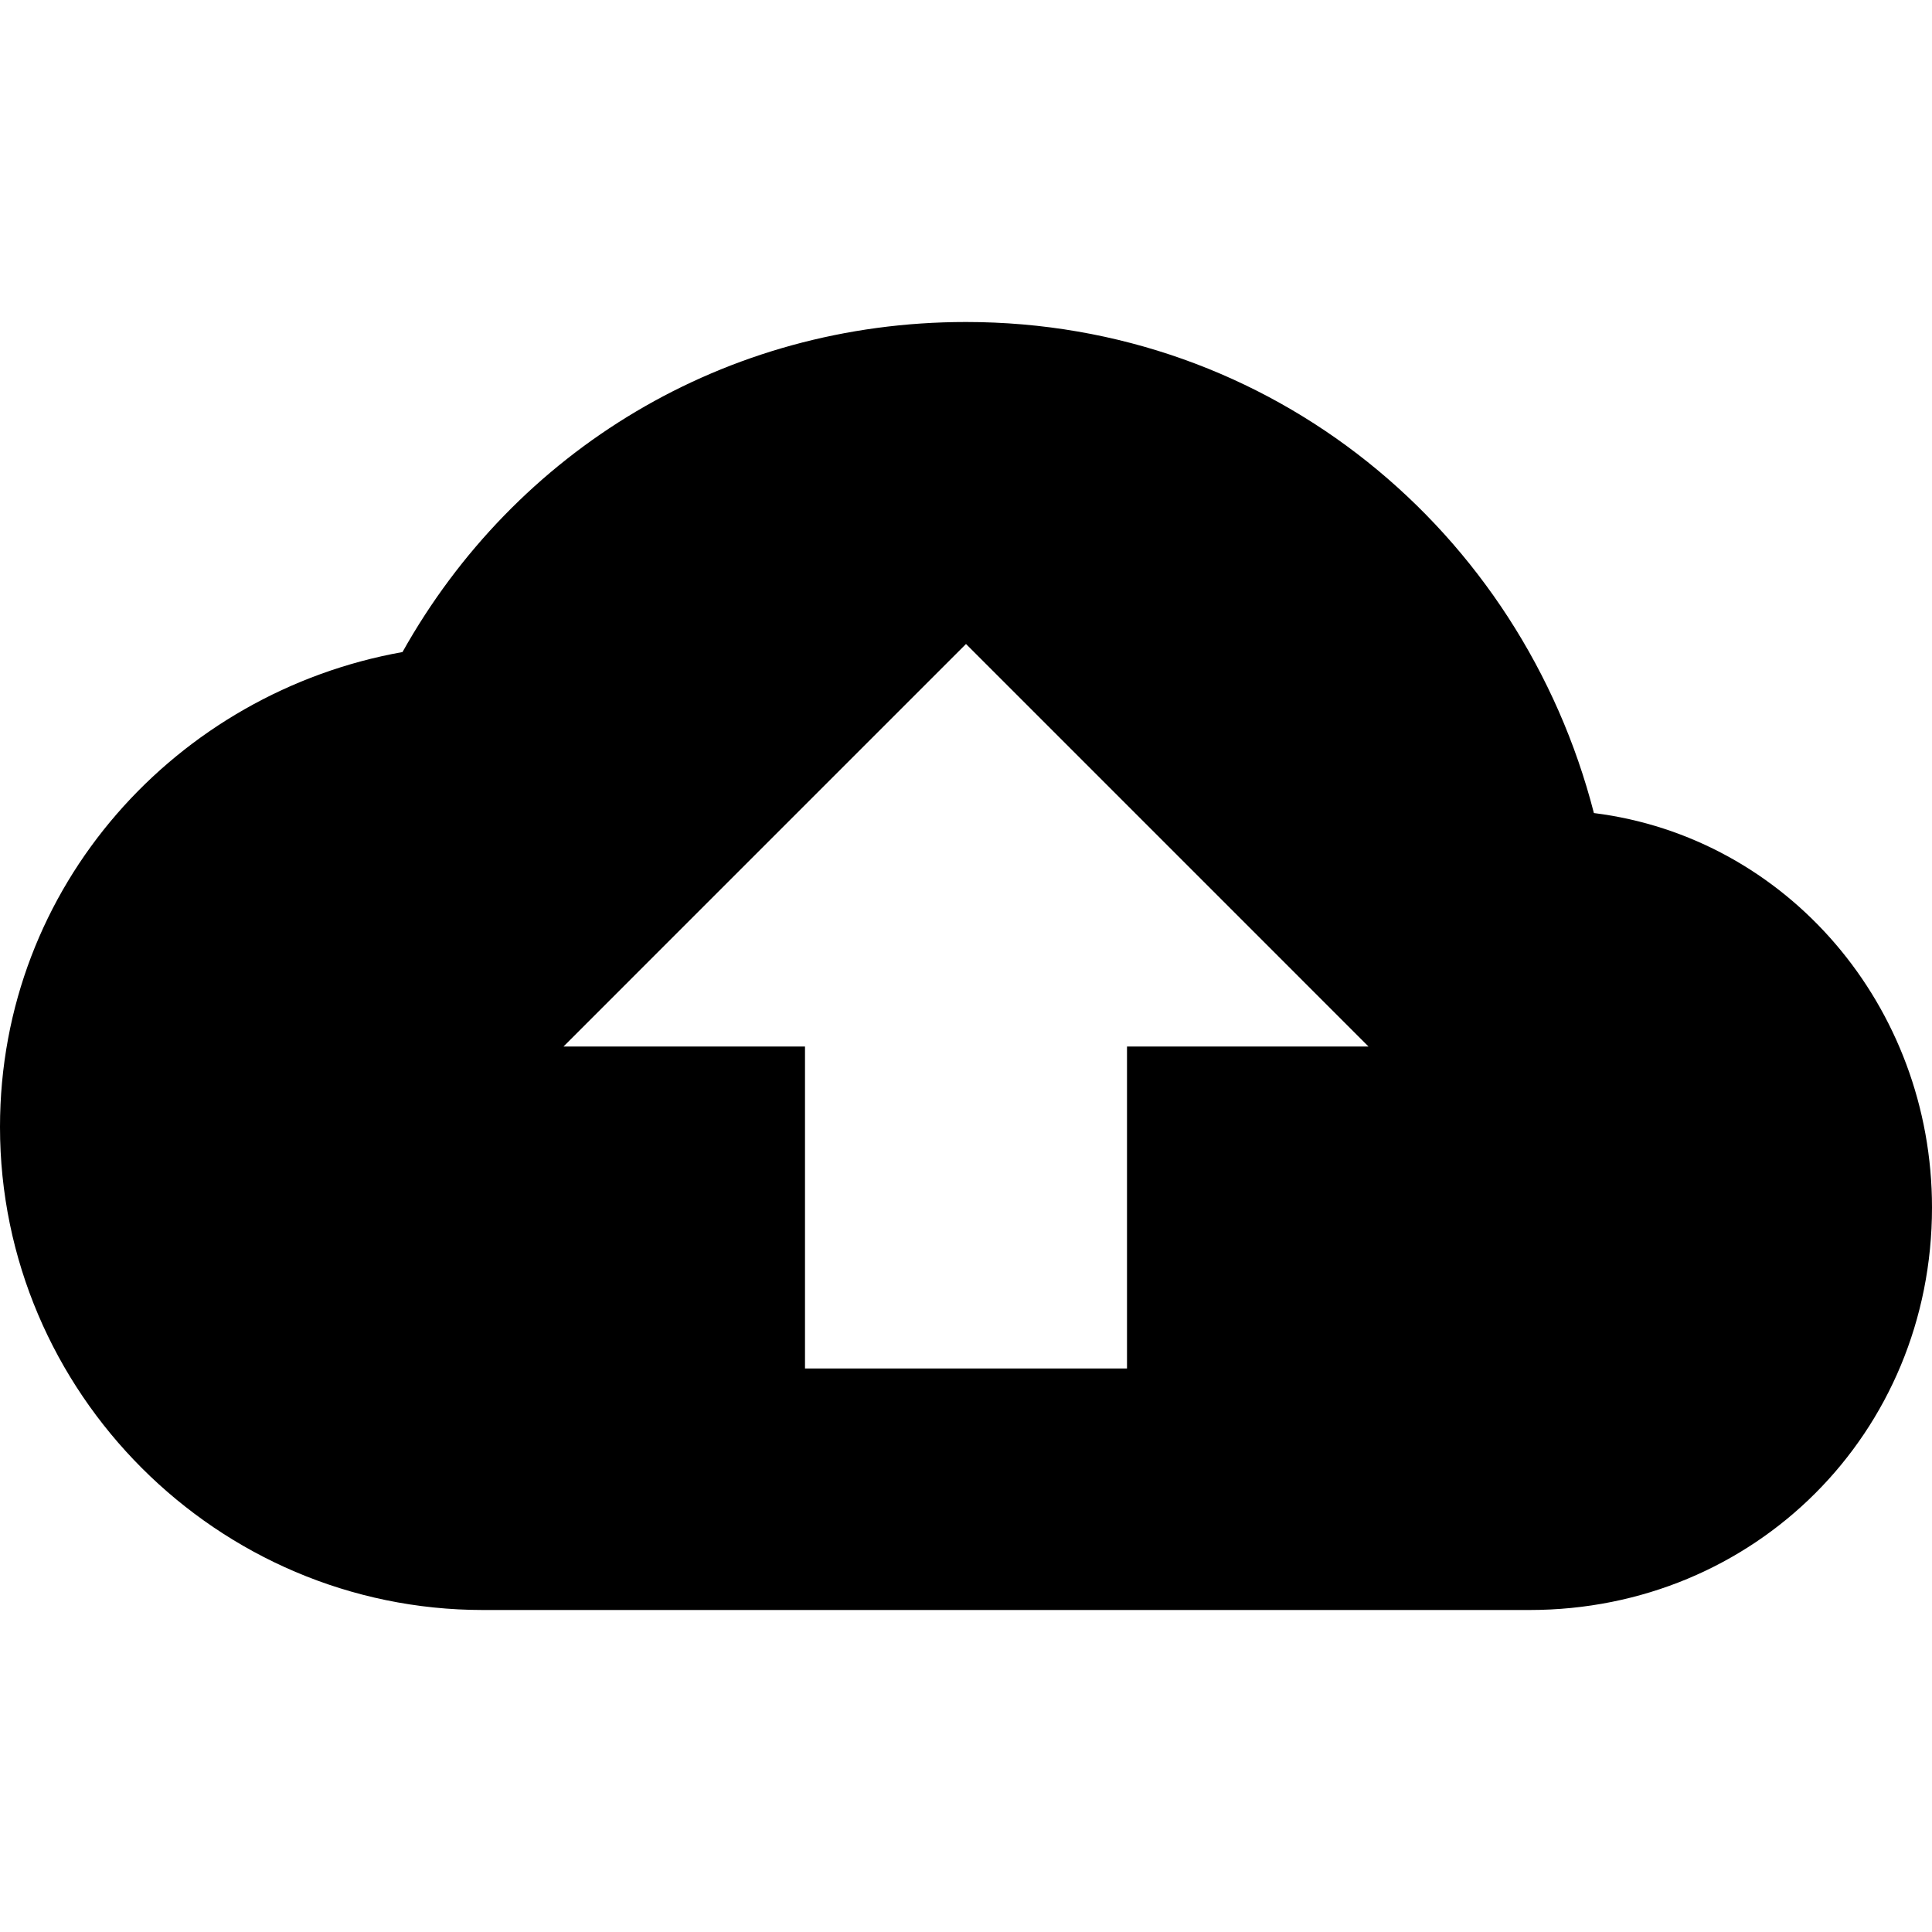
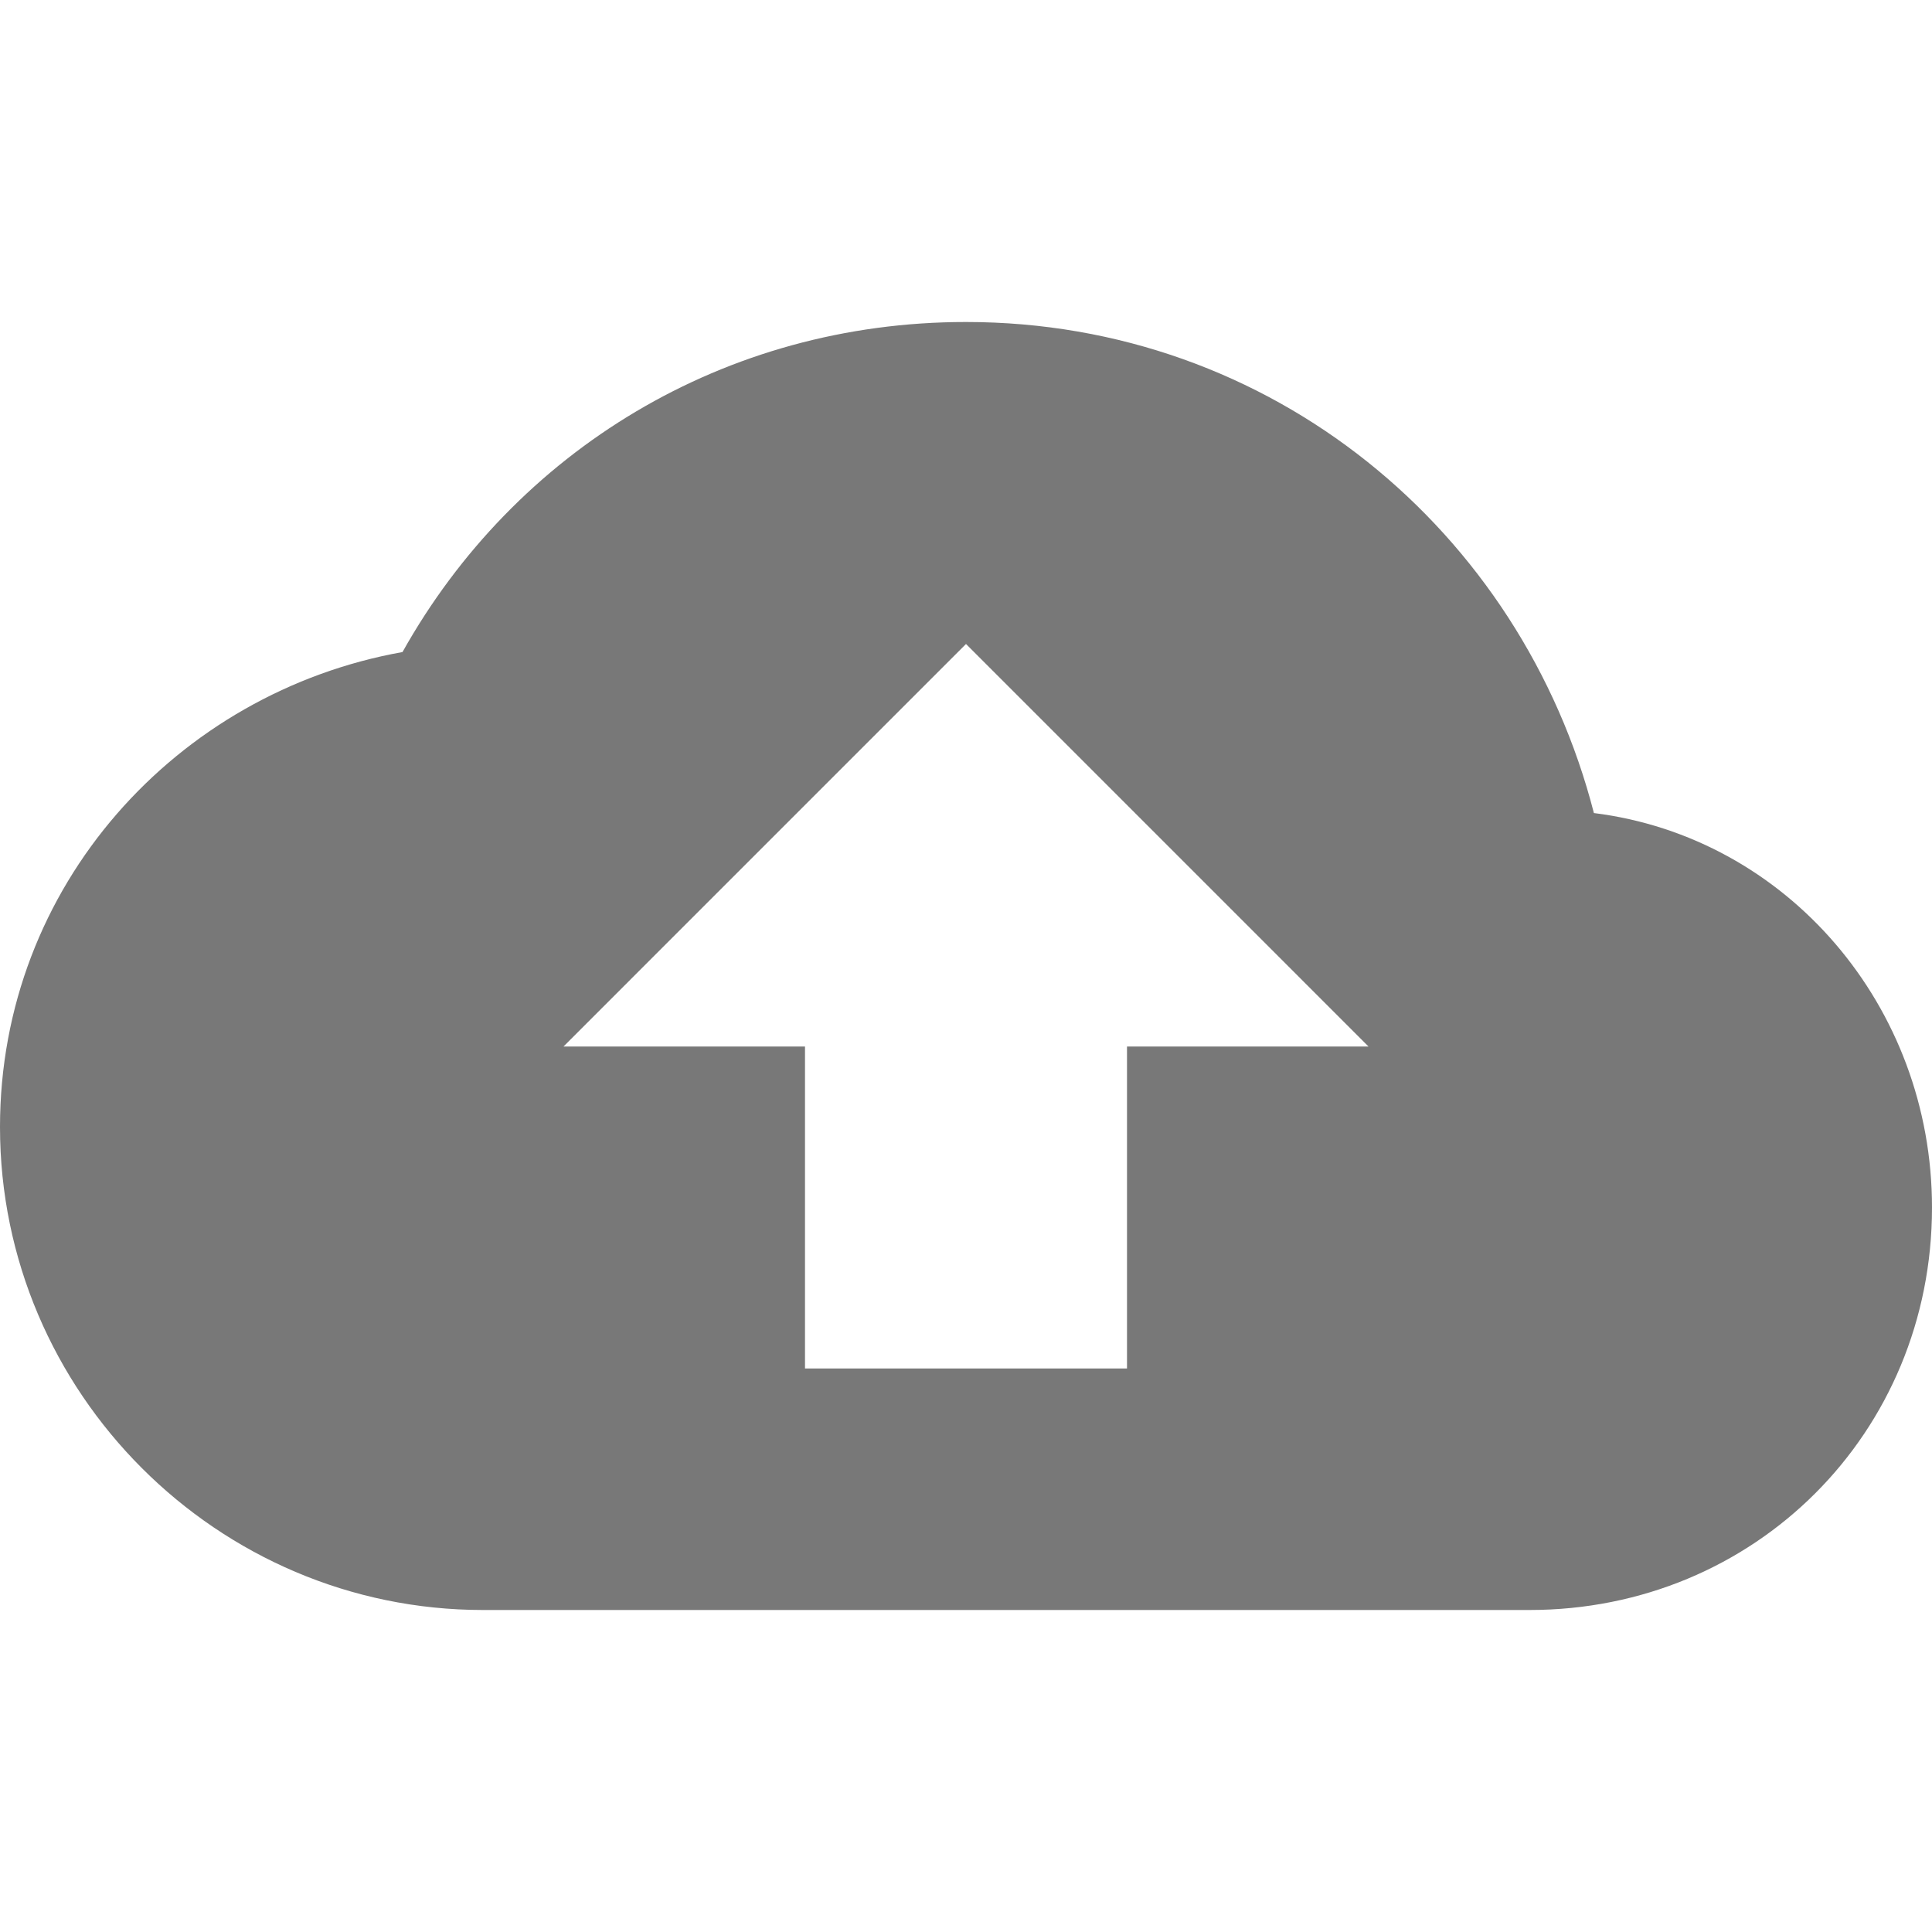
- <svg xmlns="http://www.w3.org/2000/svg" enable-background="new 0 0 24 24" id="Layer_1" version="1.0" viewBox="0 0 24 24" xml:space="preserve">
+ <svg xmlns="http://www.w3.org/2000/svg" width="24" height="24" fill="#787878">
  <path d="M19.8,10.1C18.9,6.6,15.8,4,12,4C9,4,6.4,5.6,5,8.1C2.2,8.6,0,11,0,14c0,3.3,2.7,6,6,6c1,0,11.9,0,13,0c2.8,0,5-2.2,5-5  C24,12.5,22.2,10.4,19.8,10.1z M14,13v4h-4v-4H7l5-5l5,5H14z" />
</svg>
